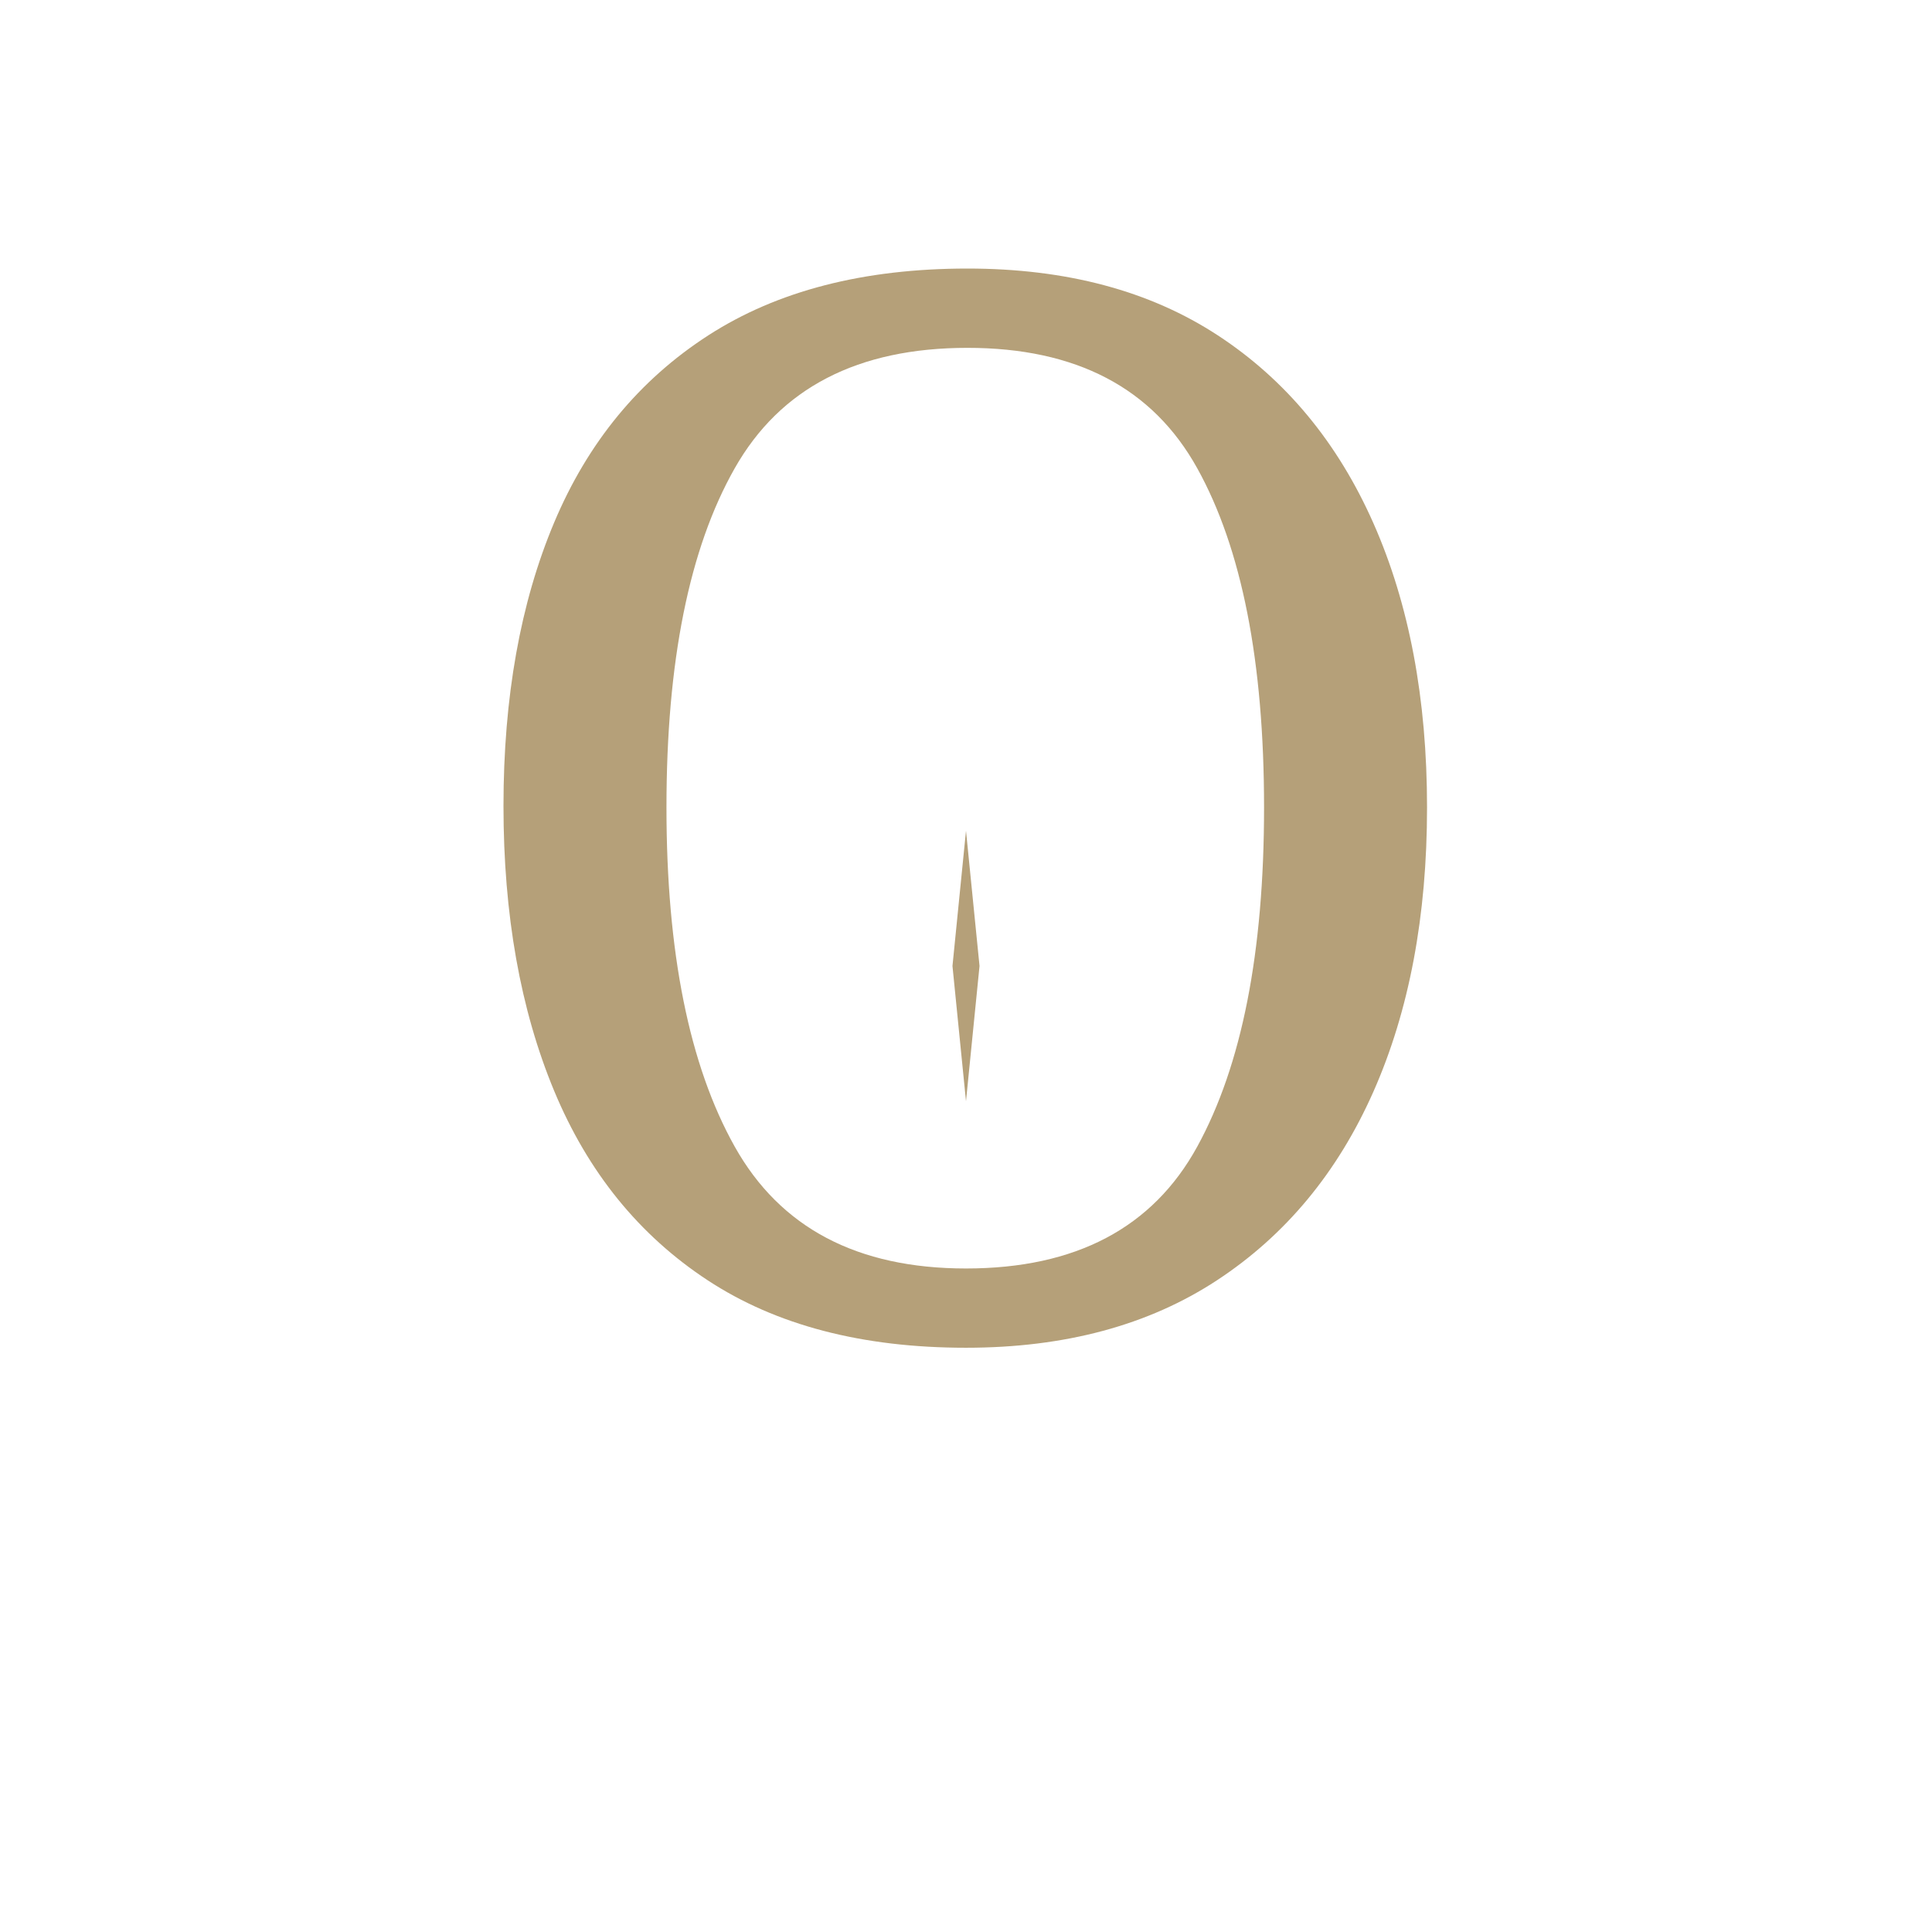
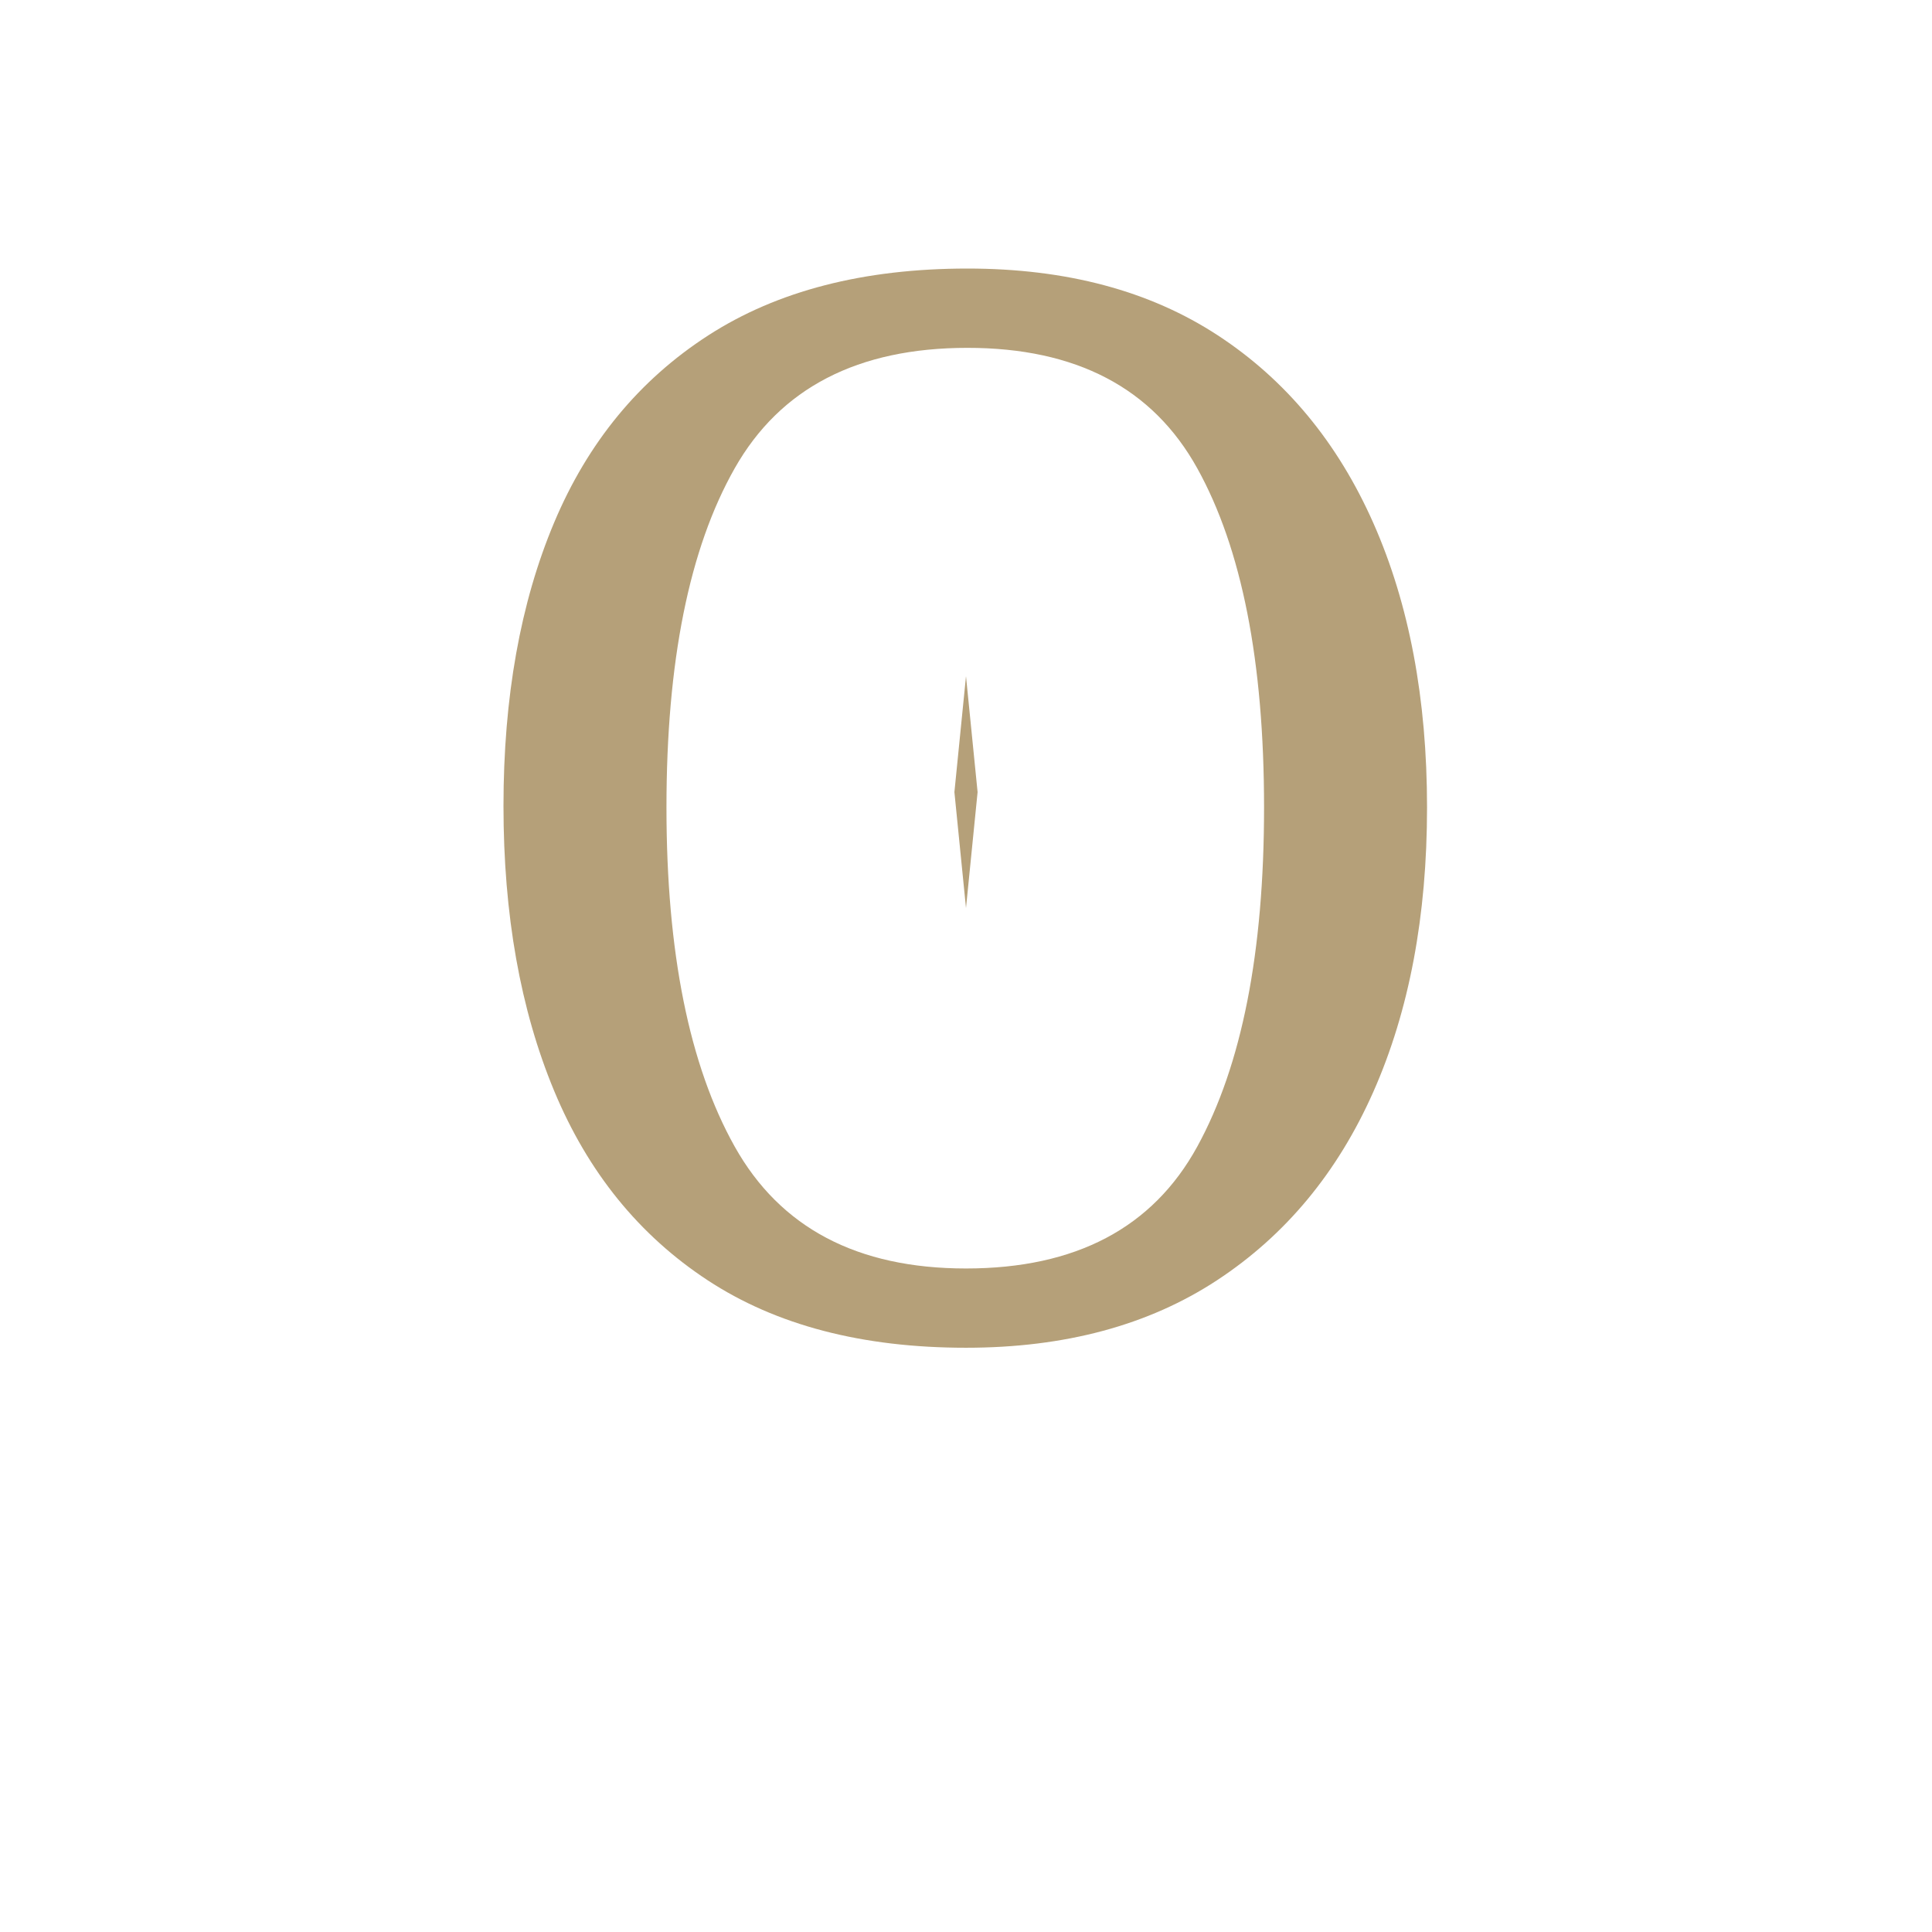
<svg xmlns="http://www.w3.org/2000/svg" viewBox="0 0 1000 1000" role="img" aria-label="ONYX monogram">
  <rect width="1000" height="1000" fill="none" />
  <text x="500" y="690" text-anchor="middle" font-family="Cormorant Garamond, Didot, serif" font-size="760" font-weight="500" fill="#B5A079">O</text>
-   <path d="M500 430 L507 500 L500 570 L493 500 Z" fill="#B5A079" />
+   <path d="M500 350 L506 410 L500 470 L494 410 Z" fill="#B5A079" />
</svg>
